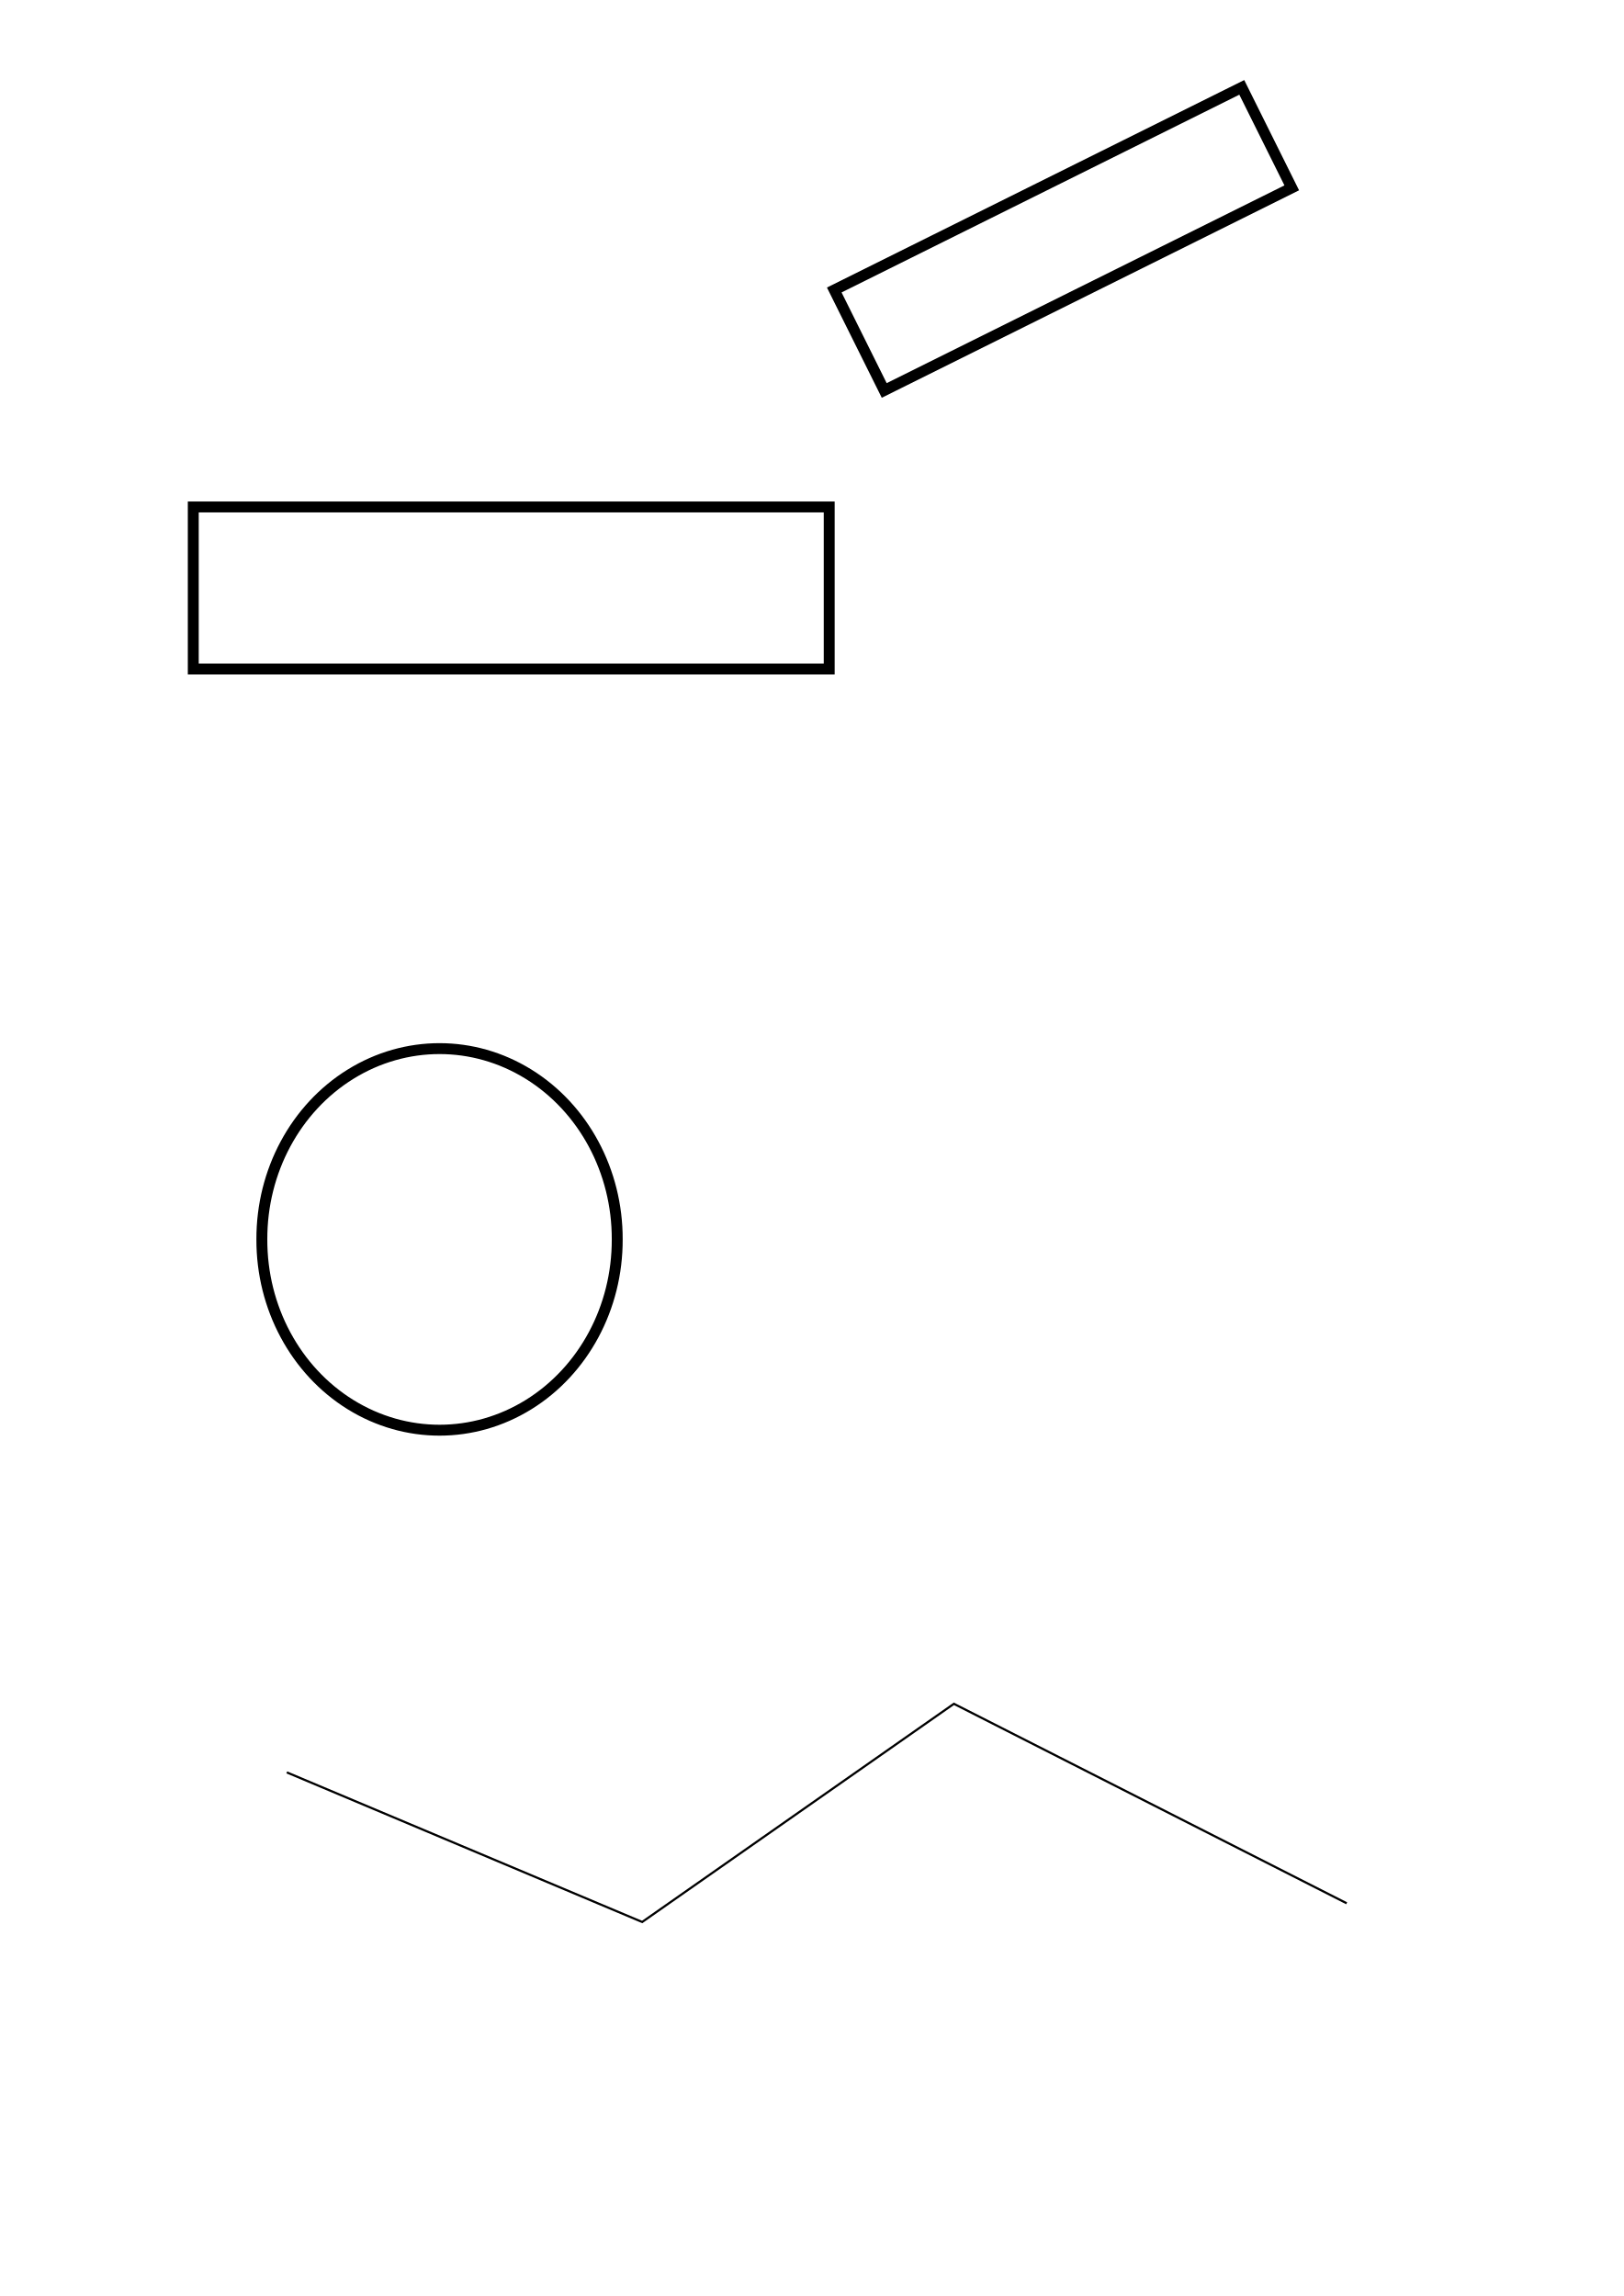
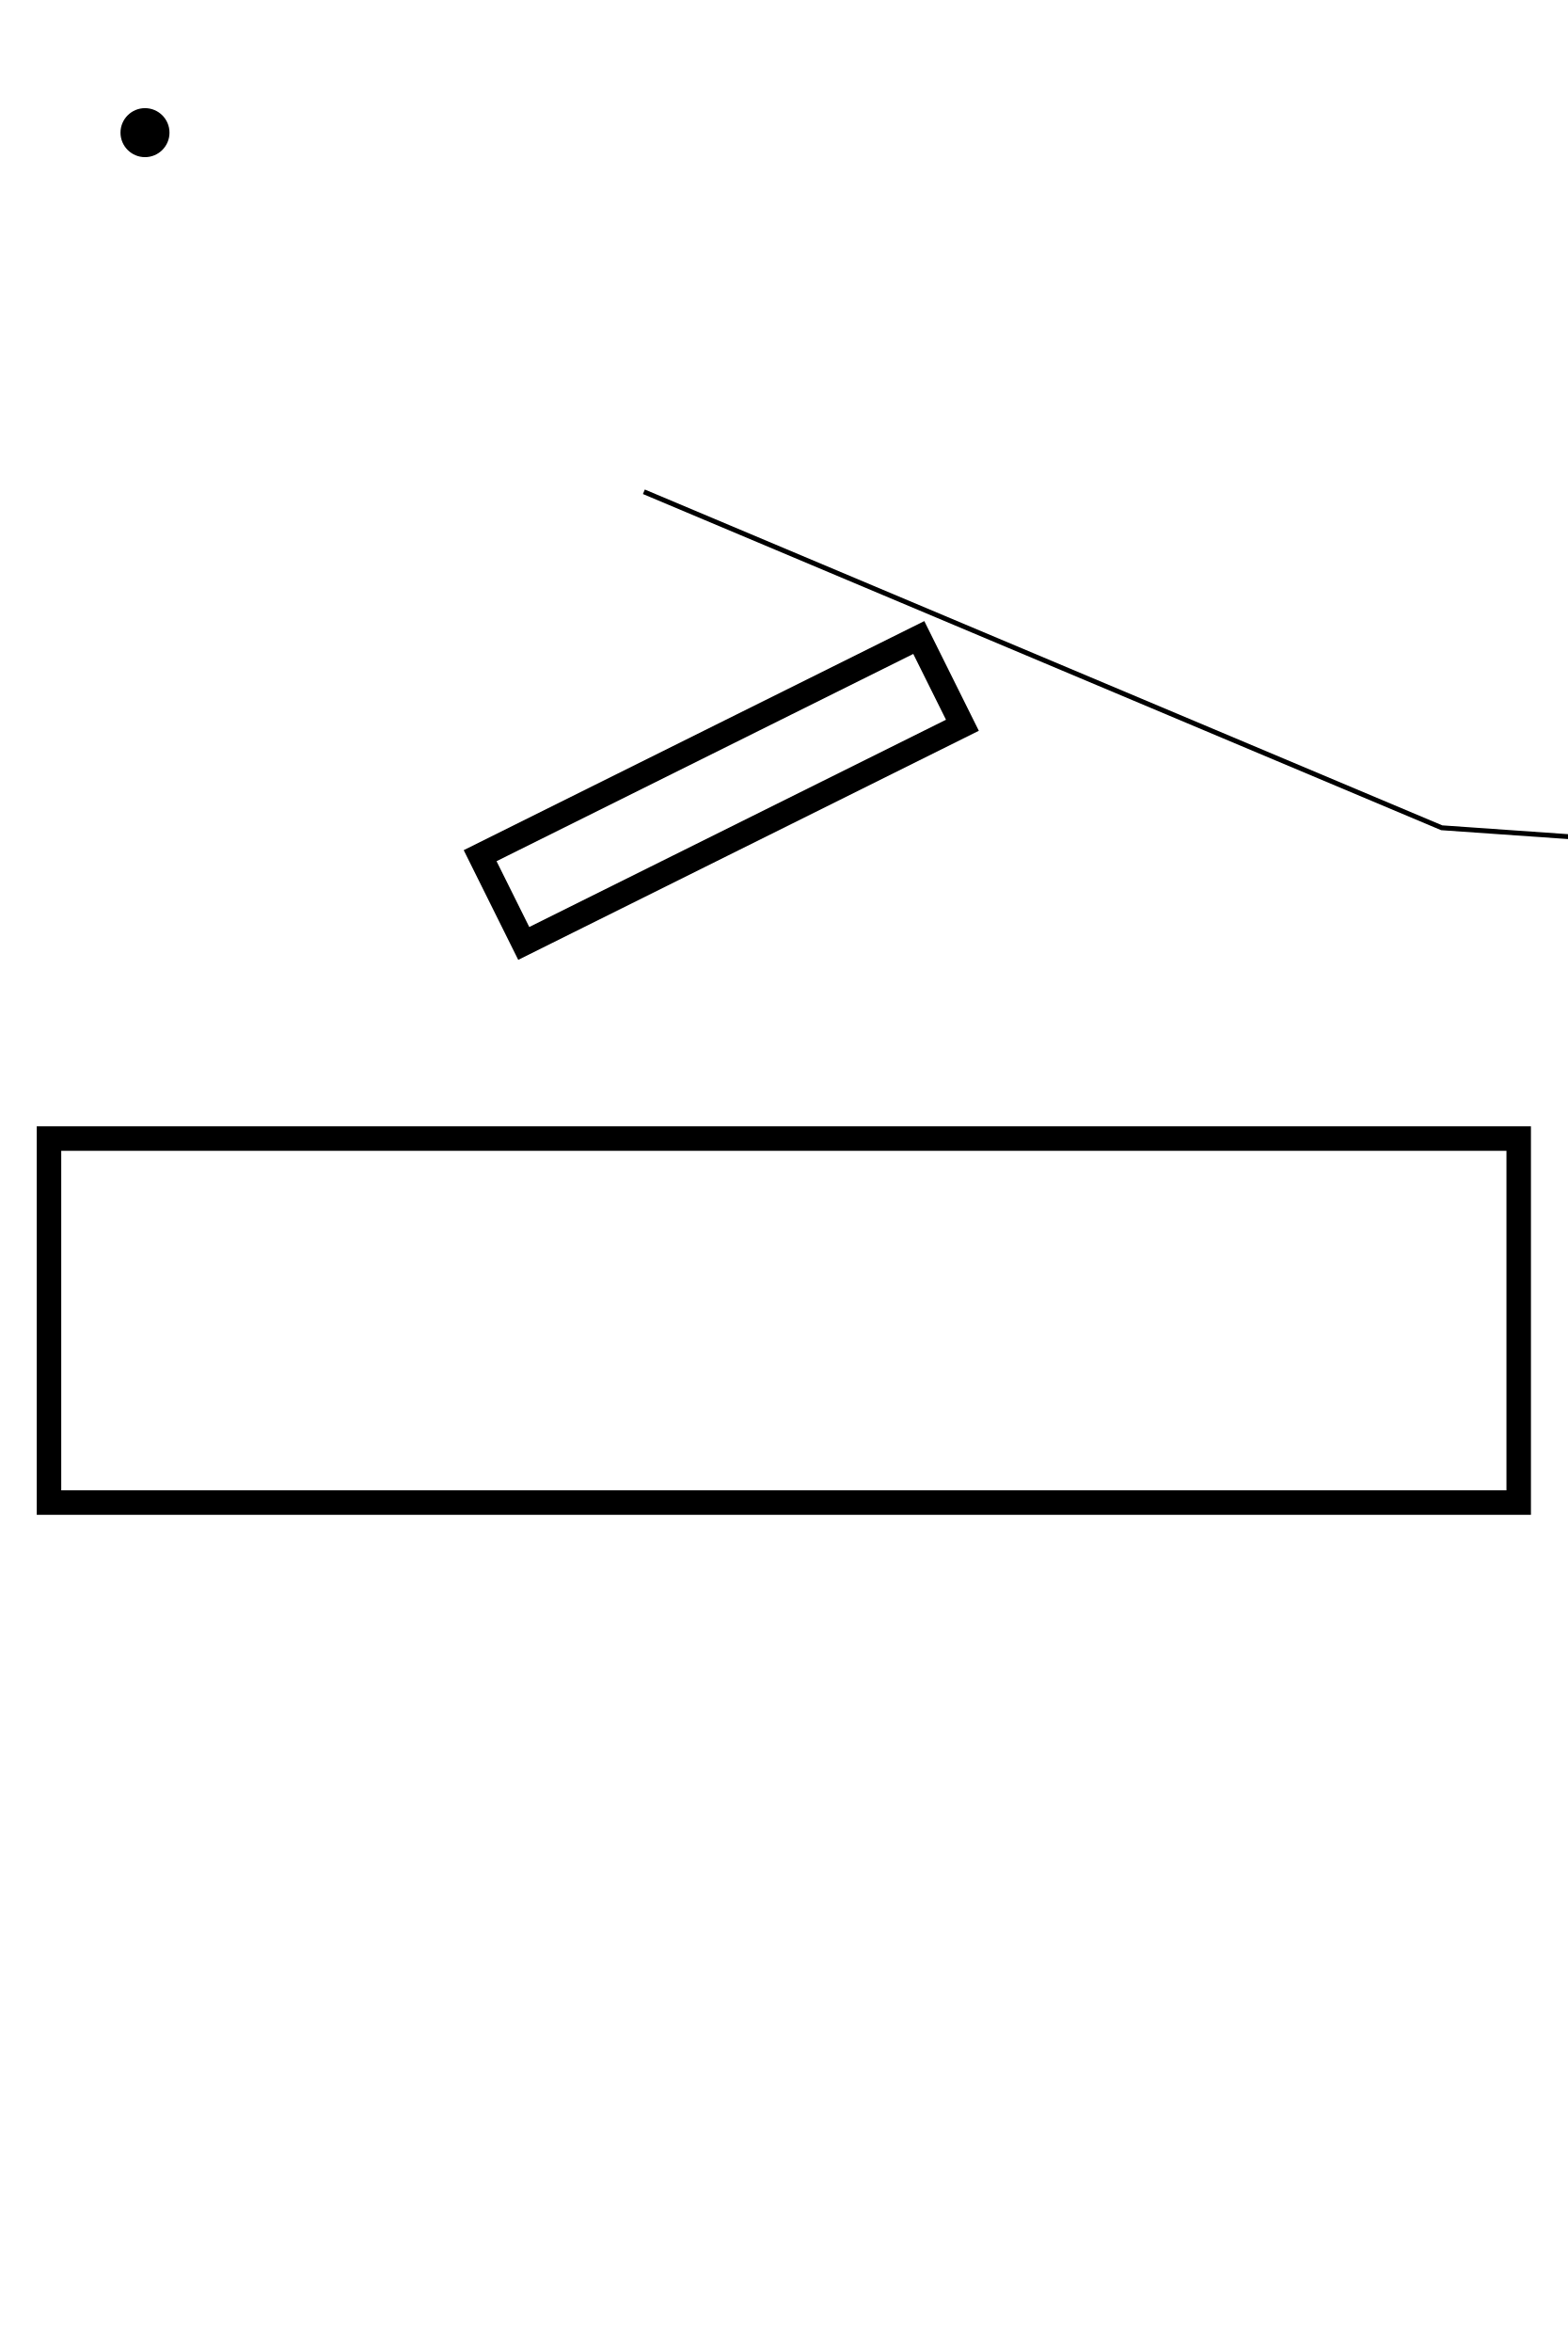
- <svg xmlns="http://www.w3.org/2000/svg" width="744.094" height="1052.362" id="svg2" version="1.1">
+ <svg xmlns="http://www.w3.org/2000/svg" width="320" height="480" id="svg2" version="1.1">
  <defs id="defs4" />
  <g id="layer1">
-     <rect style="fill:#000000;fill-opacity:0;stroke:#000000;stroke-width:5;stroke-miterlimit:4;stroke-dasharray:none" id="rect2985" width="291.429" height="74.286" x="88.571" y="232.362">
+     <rect style="fill:#000000;fill-opacity:0;stroke:#000000;stroke-width:5;stroke-miterlimit:4;stroke-dasharray:none" id="rect2985" width="300" height="74.286" x="10" y="232.362">
      </rect>
-     <path style="fill:#000000;fill-opacity:0;stroke:#000000;stroke-width:5;stroke-miterlimit:4;stroke-dasharray:none" id="path2987" d="m 282.857,568.076 a 81.429,87.143 0 1 1 -162.857,0 81.429,87.143 0 1 1 162.857,0 z" />
-     <path style="fill:none;stroke:#000000;stroke-width:1px;stroke-linecap:butt;stroke-linejoin:miter;stroke-opacity:1" d="m 131.429,812.362 162.857,68.571 142.857,-100 180,91.429" id="path2991" />
-     <rect style="fill:#000000;fill-opacity:0;stroke:#000000;stroke-width:5;stroke-miterlimit:4;stroke-dasharray:none" id="rect2986" width="208.571" height="51.429" x="283.148" y="289.238" transform="matrix(0.8954062,-0.4452502,0.4452502,0.8954062,0,0)" />
+     <circle cx="20" cy="20" r="5" id="circle9" transform="translate(9.596449,7.071068)" />
+     <path style="fill:none;stroke:#000000;stroke-width:1px;stroke-linecap:butt;stroke-linejoin:miter;stroke-opacity:1" d="m 131.429,100.362 162.857,68.571 142.857,10 180,91.429" id="path2991" />
+     <rect style="fill:#000000;fill-opacity:0;stroke:#000000;stroke-width:5;stroke-miterlimit:4;stroke-dasharray:none" id="rect2986" width="100" height="20" x="10" y="200" transform="matrix(0.8954062,-0.4452502,0.4452502,0.8954062,0,0)" />
  </g>
</svg>
